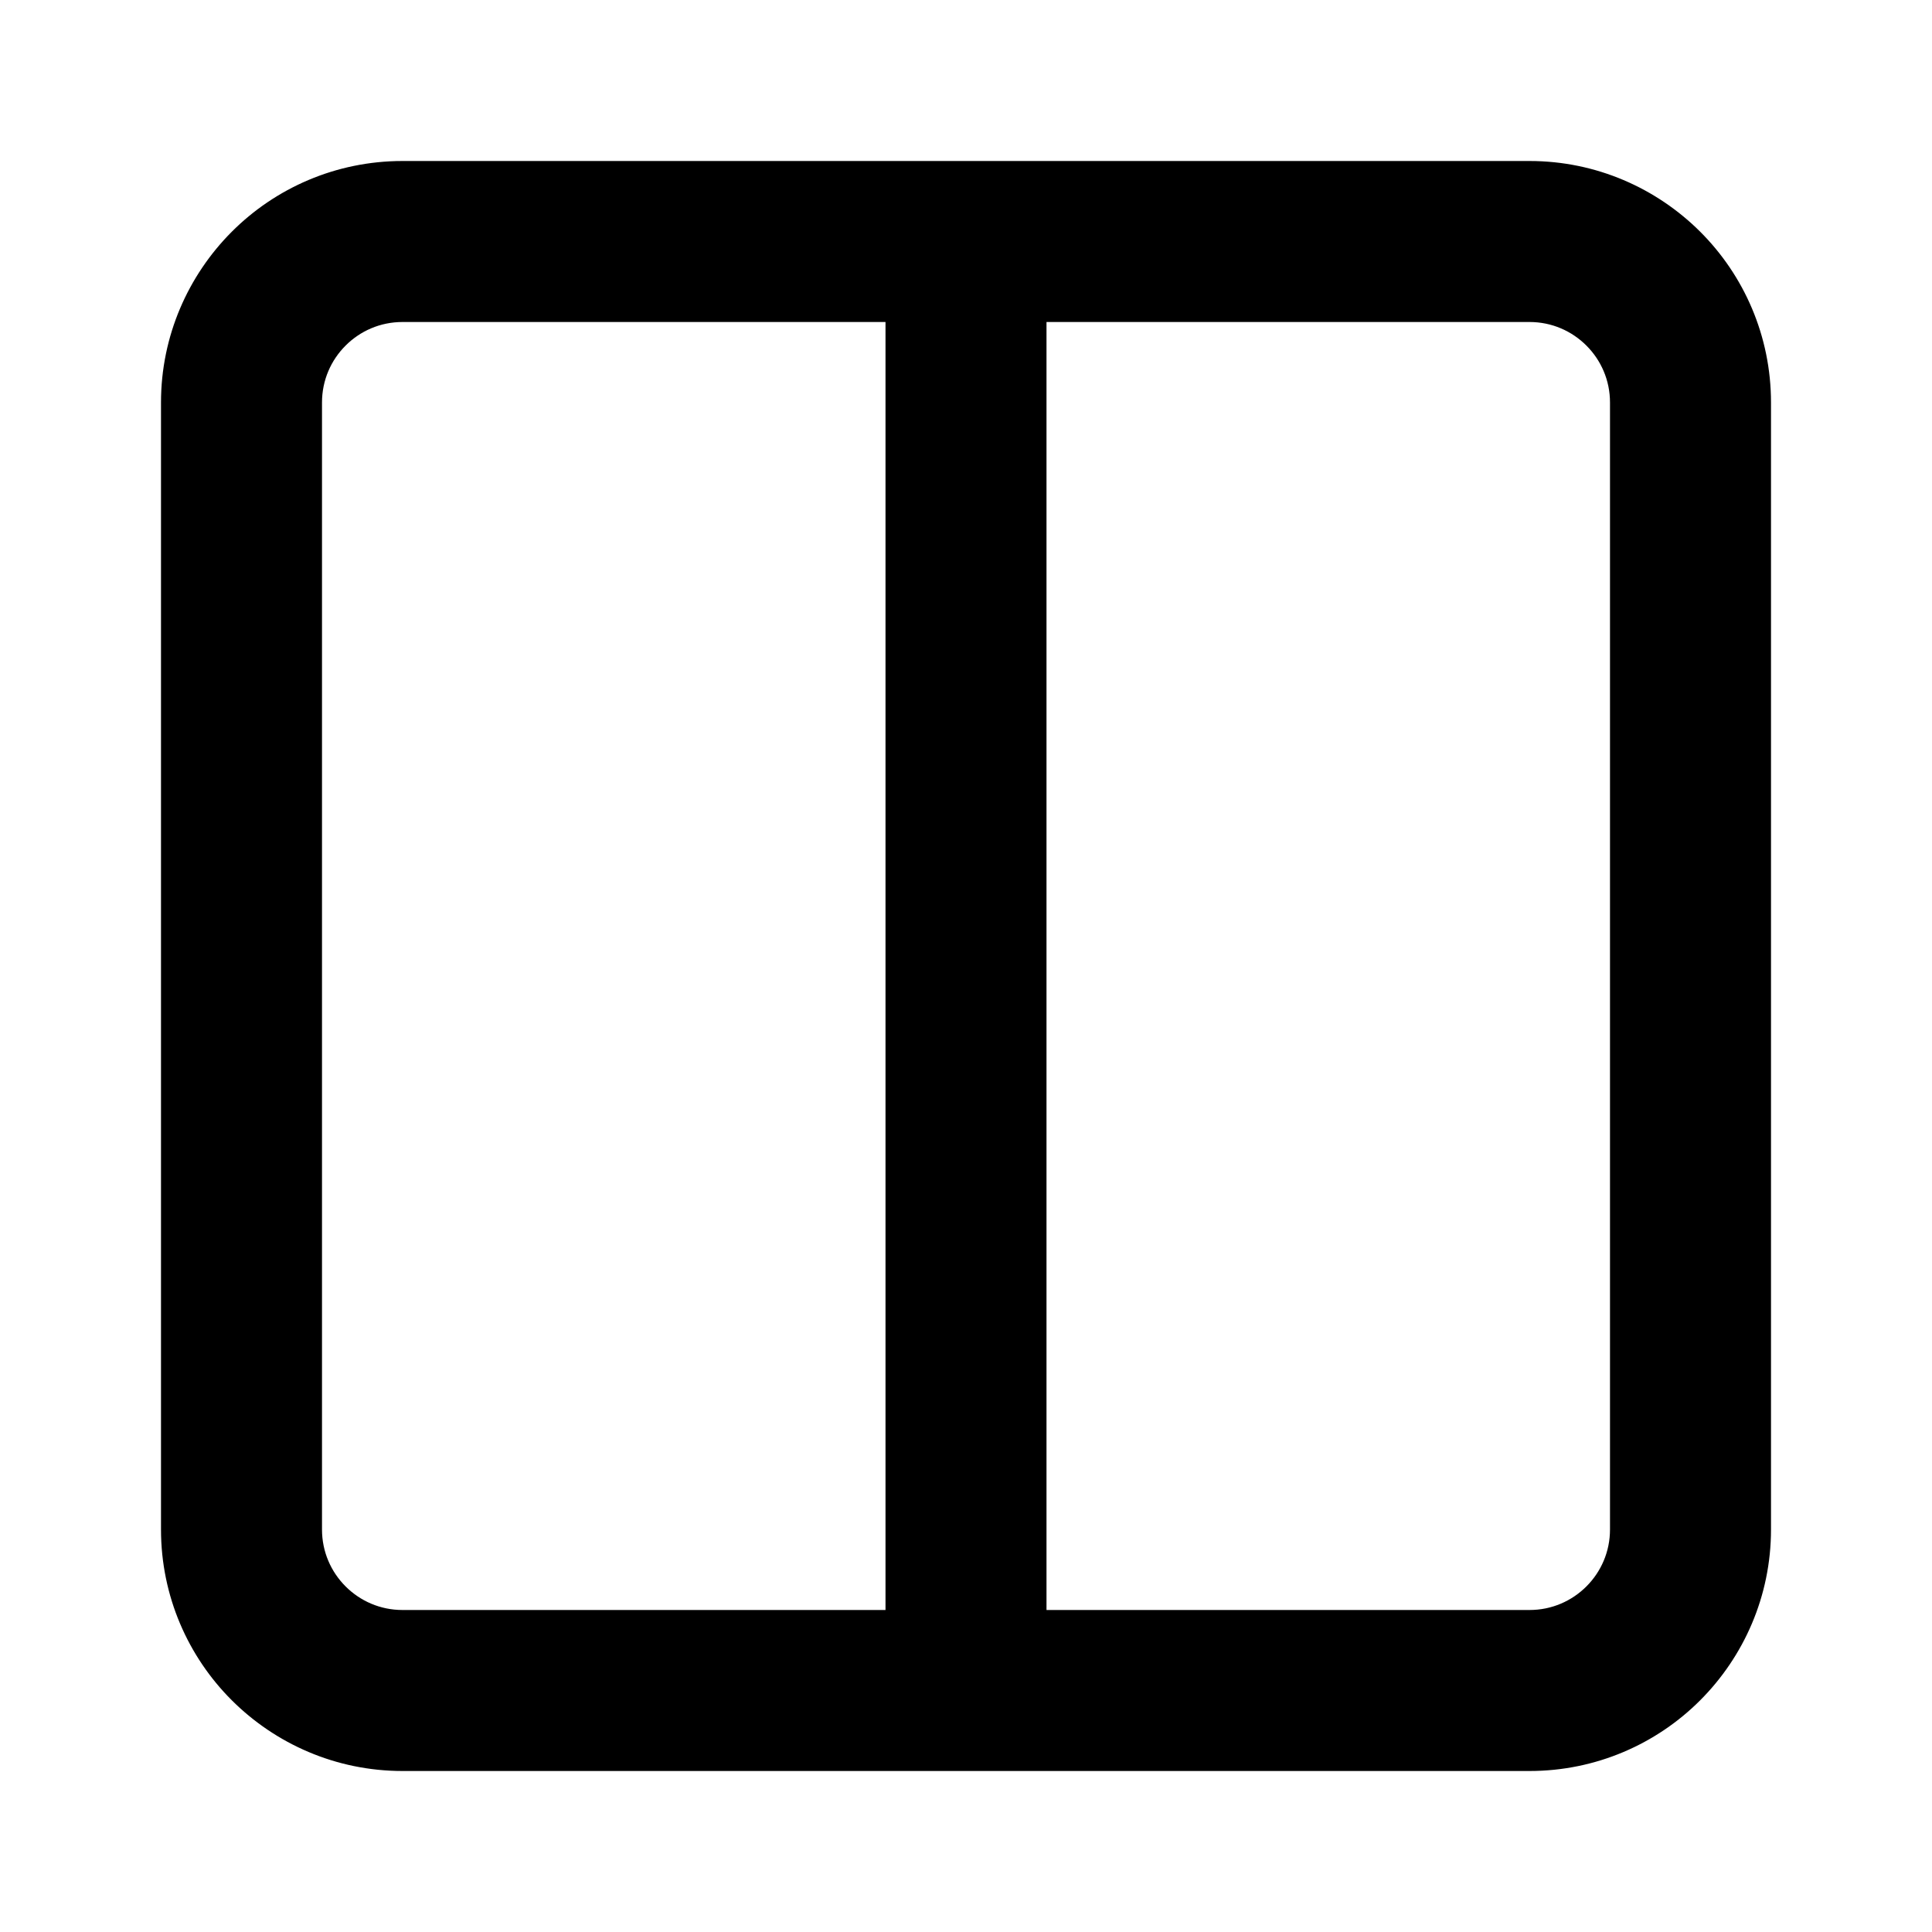
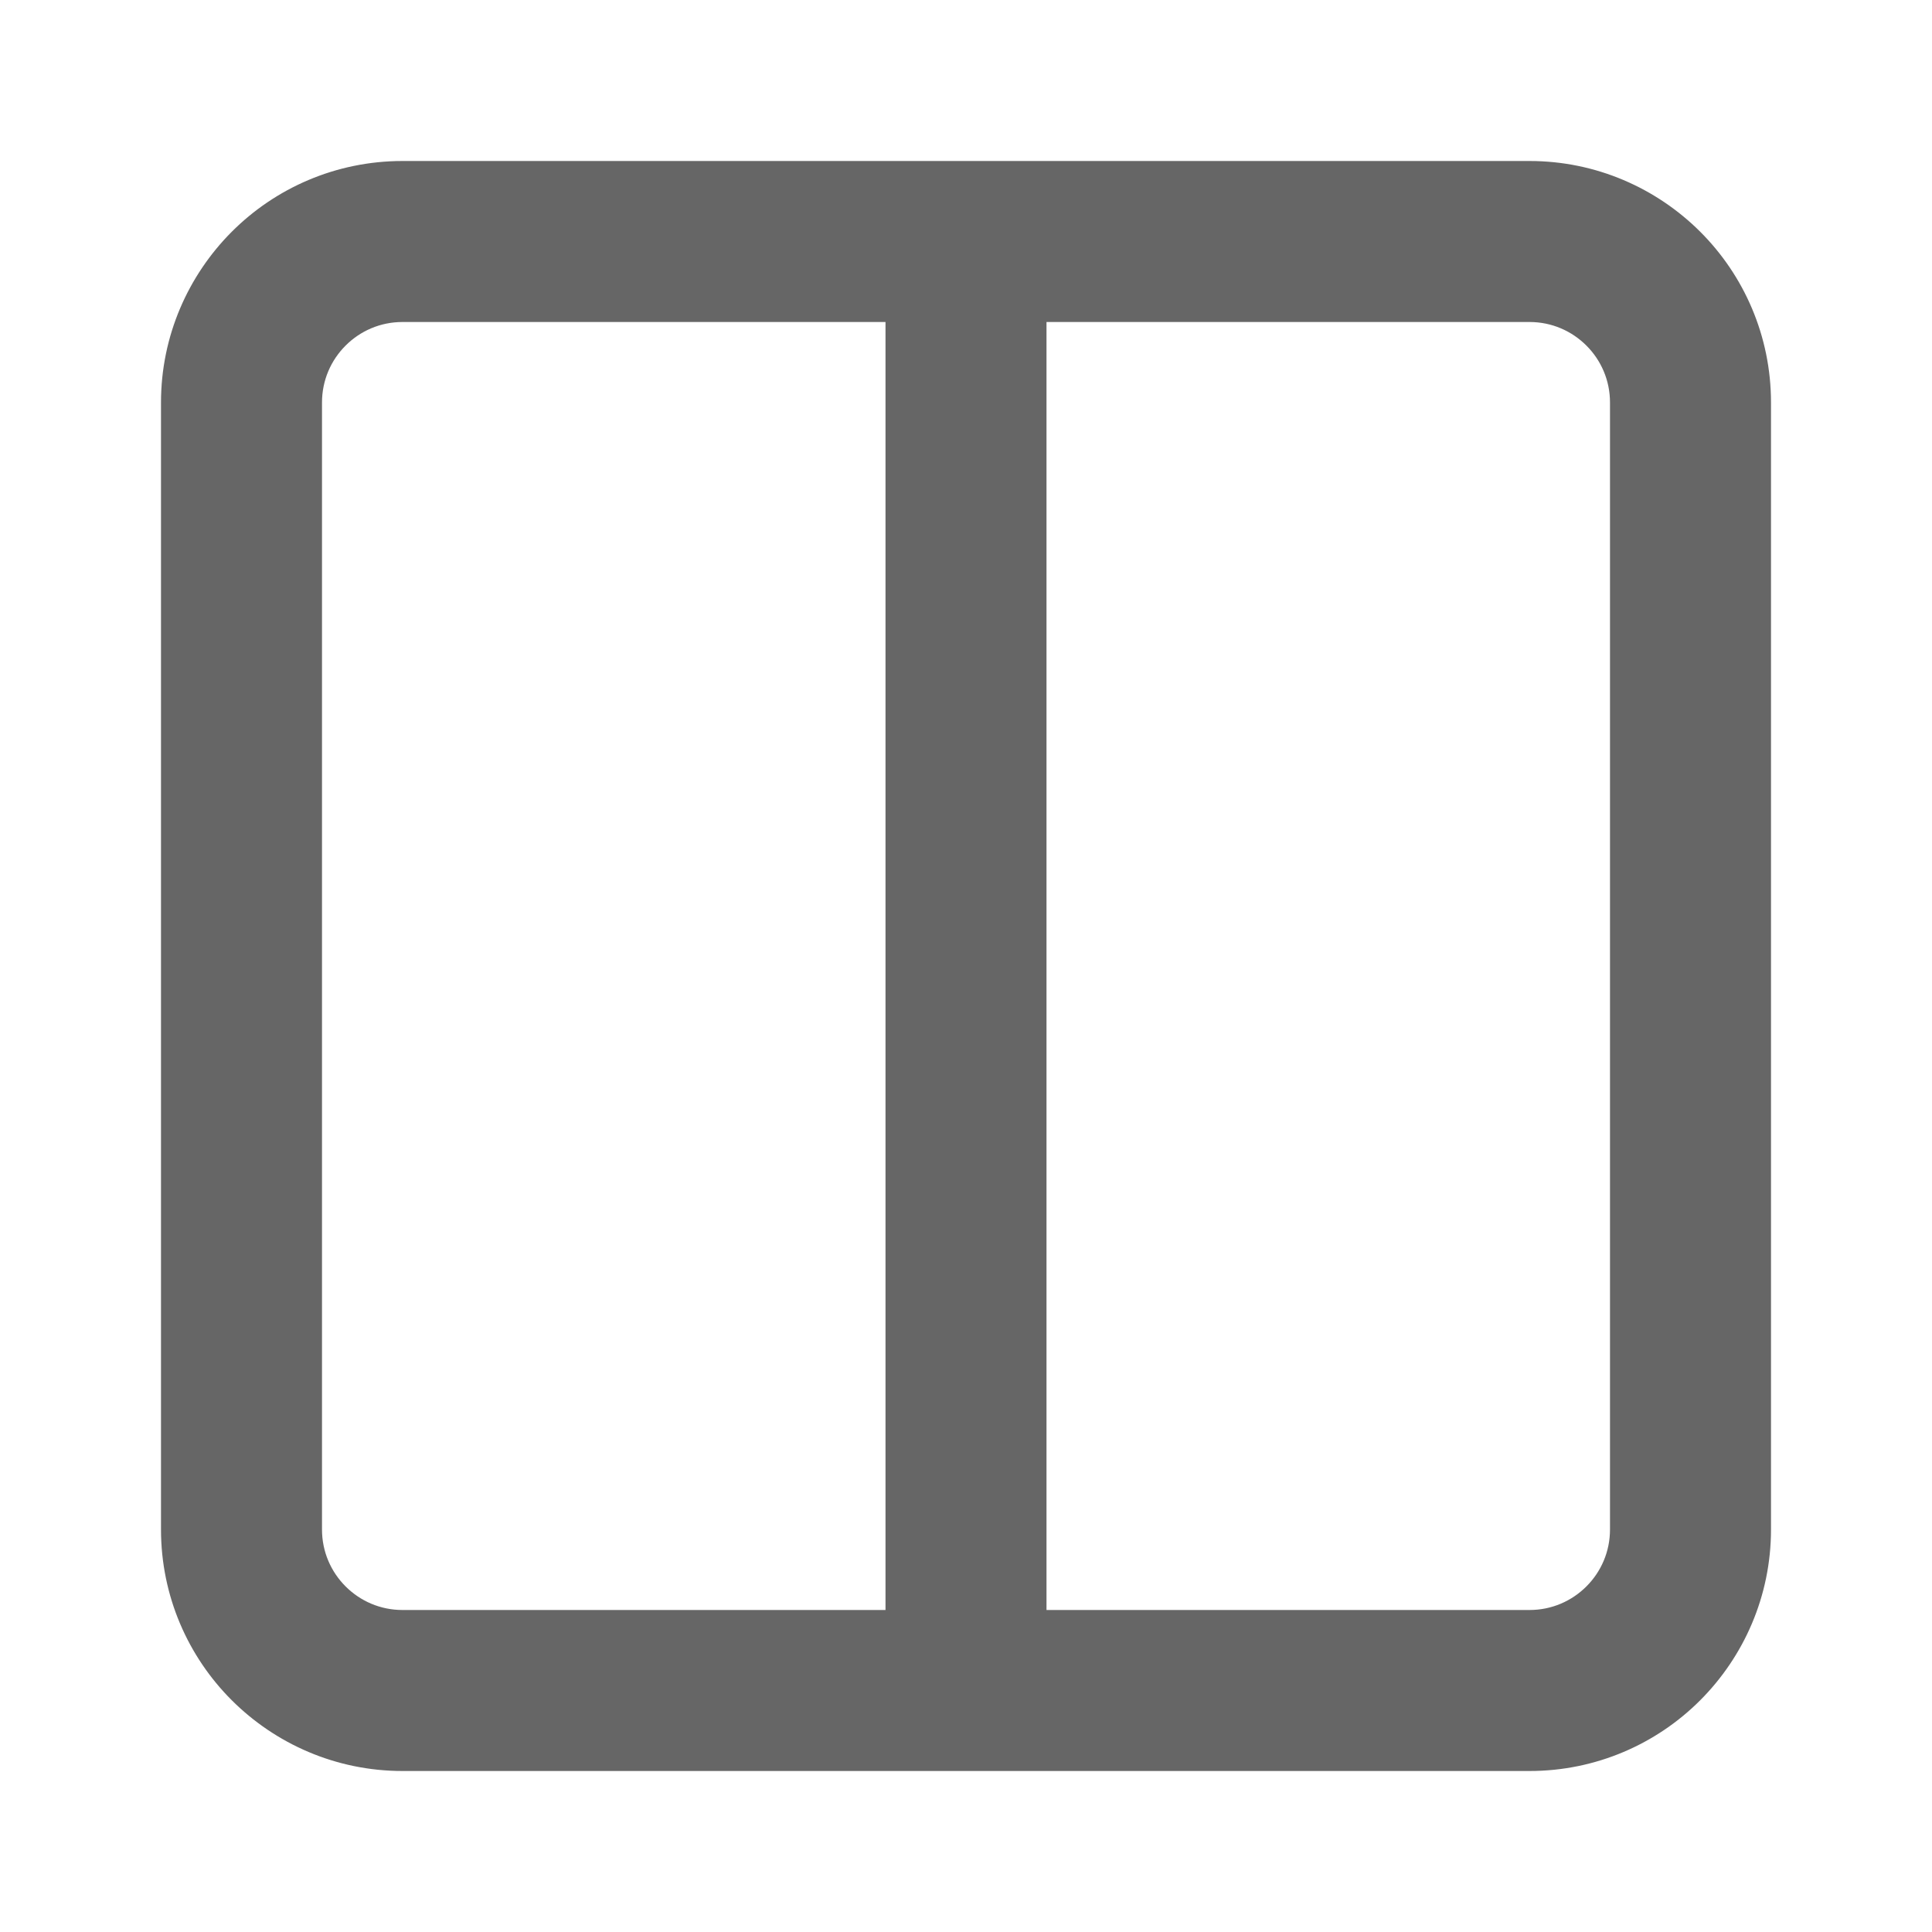
<svg xmlns="http://www.w3.org/2000/svg" id="svg6" viewBox="0 0 24 24" height="24" width="24" version="1.1">
  <defs id="defs10" />
-   <path style="fill:#000000;fill-opacity:1" id="path4" d="M12 4h7c0.276 0 0.525 0.111 0.707 0.293s0.293 0.431 0.293 0.707v14c0 0.276-0.111 0.525-0.293 0.707s-0.431 0.293-0.707 0.293h-7c-0.552 0-1 0.448-1 1s0.448 1 1 1h7c0.828 0 1.58-0.337 2.121-0.879s0.879-1.293 0.879-2.121v-14c0-0.828-0.337-1.58-0.879-2.121s-1.293-0.879-2.121-0.879h-7c-0.552 0-1 0.448-1 1s0.448 1 1 1zM12 2h-7c-0.828 0-1.58 0.337-2.121 0.879s-0.879 1.293-0.879 2.121v14c0 0.828 0.337 1.58 0.879 2.121s1.293 0.879 2.121 0.879h7c0.552 0 1-0.448 1-1s-0.448-1-1-1h-7c-0.276 0-0.525-0.111-0.707-0.293s-0.293-0.431-0.293-0.707v-14c0-0.276 0.111-0.525 0.293-0.707s0.431-0.293 0.707-0.293h7c0.552 0 1-0.448 1-1s-0.448-1-1-1zM11 3v18c0 0.552 0.448 1 1 1s1-0.448 1-1v-18c0-0.552-0.448-1-1-1s-1 0.448-1 1z" />
+   <path style="fill:#666666;fill-opacity:1" id="path4" d="M12 4h7c0.276 0 0.525 0.111 0.707 0.293s0.293 0.431 0.293 0.707v14c0 0.276-0.111 0.525-0.293 0.707s-0.431 0.293-0.707 0.293h-7c-0.552 0-1 0.448-1 1s0.448 1 1 1h7c0.828 0 1.58-0.337 2.121-0.879s0.879-1.293 0.879-2.121v-14c0-0.828-0.337-1.58-0.879-2.121s-1.293-0.879-2.121-0.879h-7c-0.552 0-1 0.448-1 1s0.448 1 1 1zM12 2h-7c-0.828 0-1.58 0.337-2.121 0.879s-0.879 1.293-0.879 2.121v14c0 0.828 0.337 1.58 0.879 2.121s1.293 0.879 2.121 0.879h7c0.552 0 1-0.448 1-1s-0.448-1-1-1h-7c-0.276 0-0.525-0.111-0.707-0.293s-0.293-0.431-0.293-0.707v-14c0-0.276 0.111-0.525 0.293-0.707s0.431-0.293 0.707-0.293h7c0.552 0 1-0.448 1-1s-0.448-1-1-1zM11 3v18c0 0.552 0.448 1 1 1s1-0.448 1-1v-18c0-0.552-0.448-1-1-1s-1 0.448-1 1z" />
</svg>
